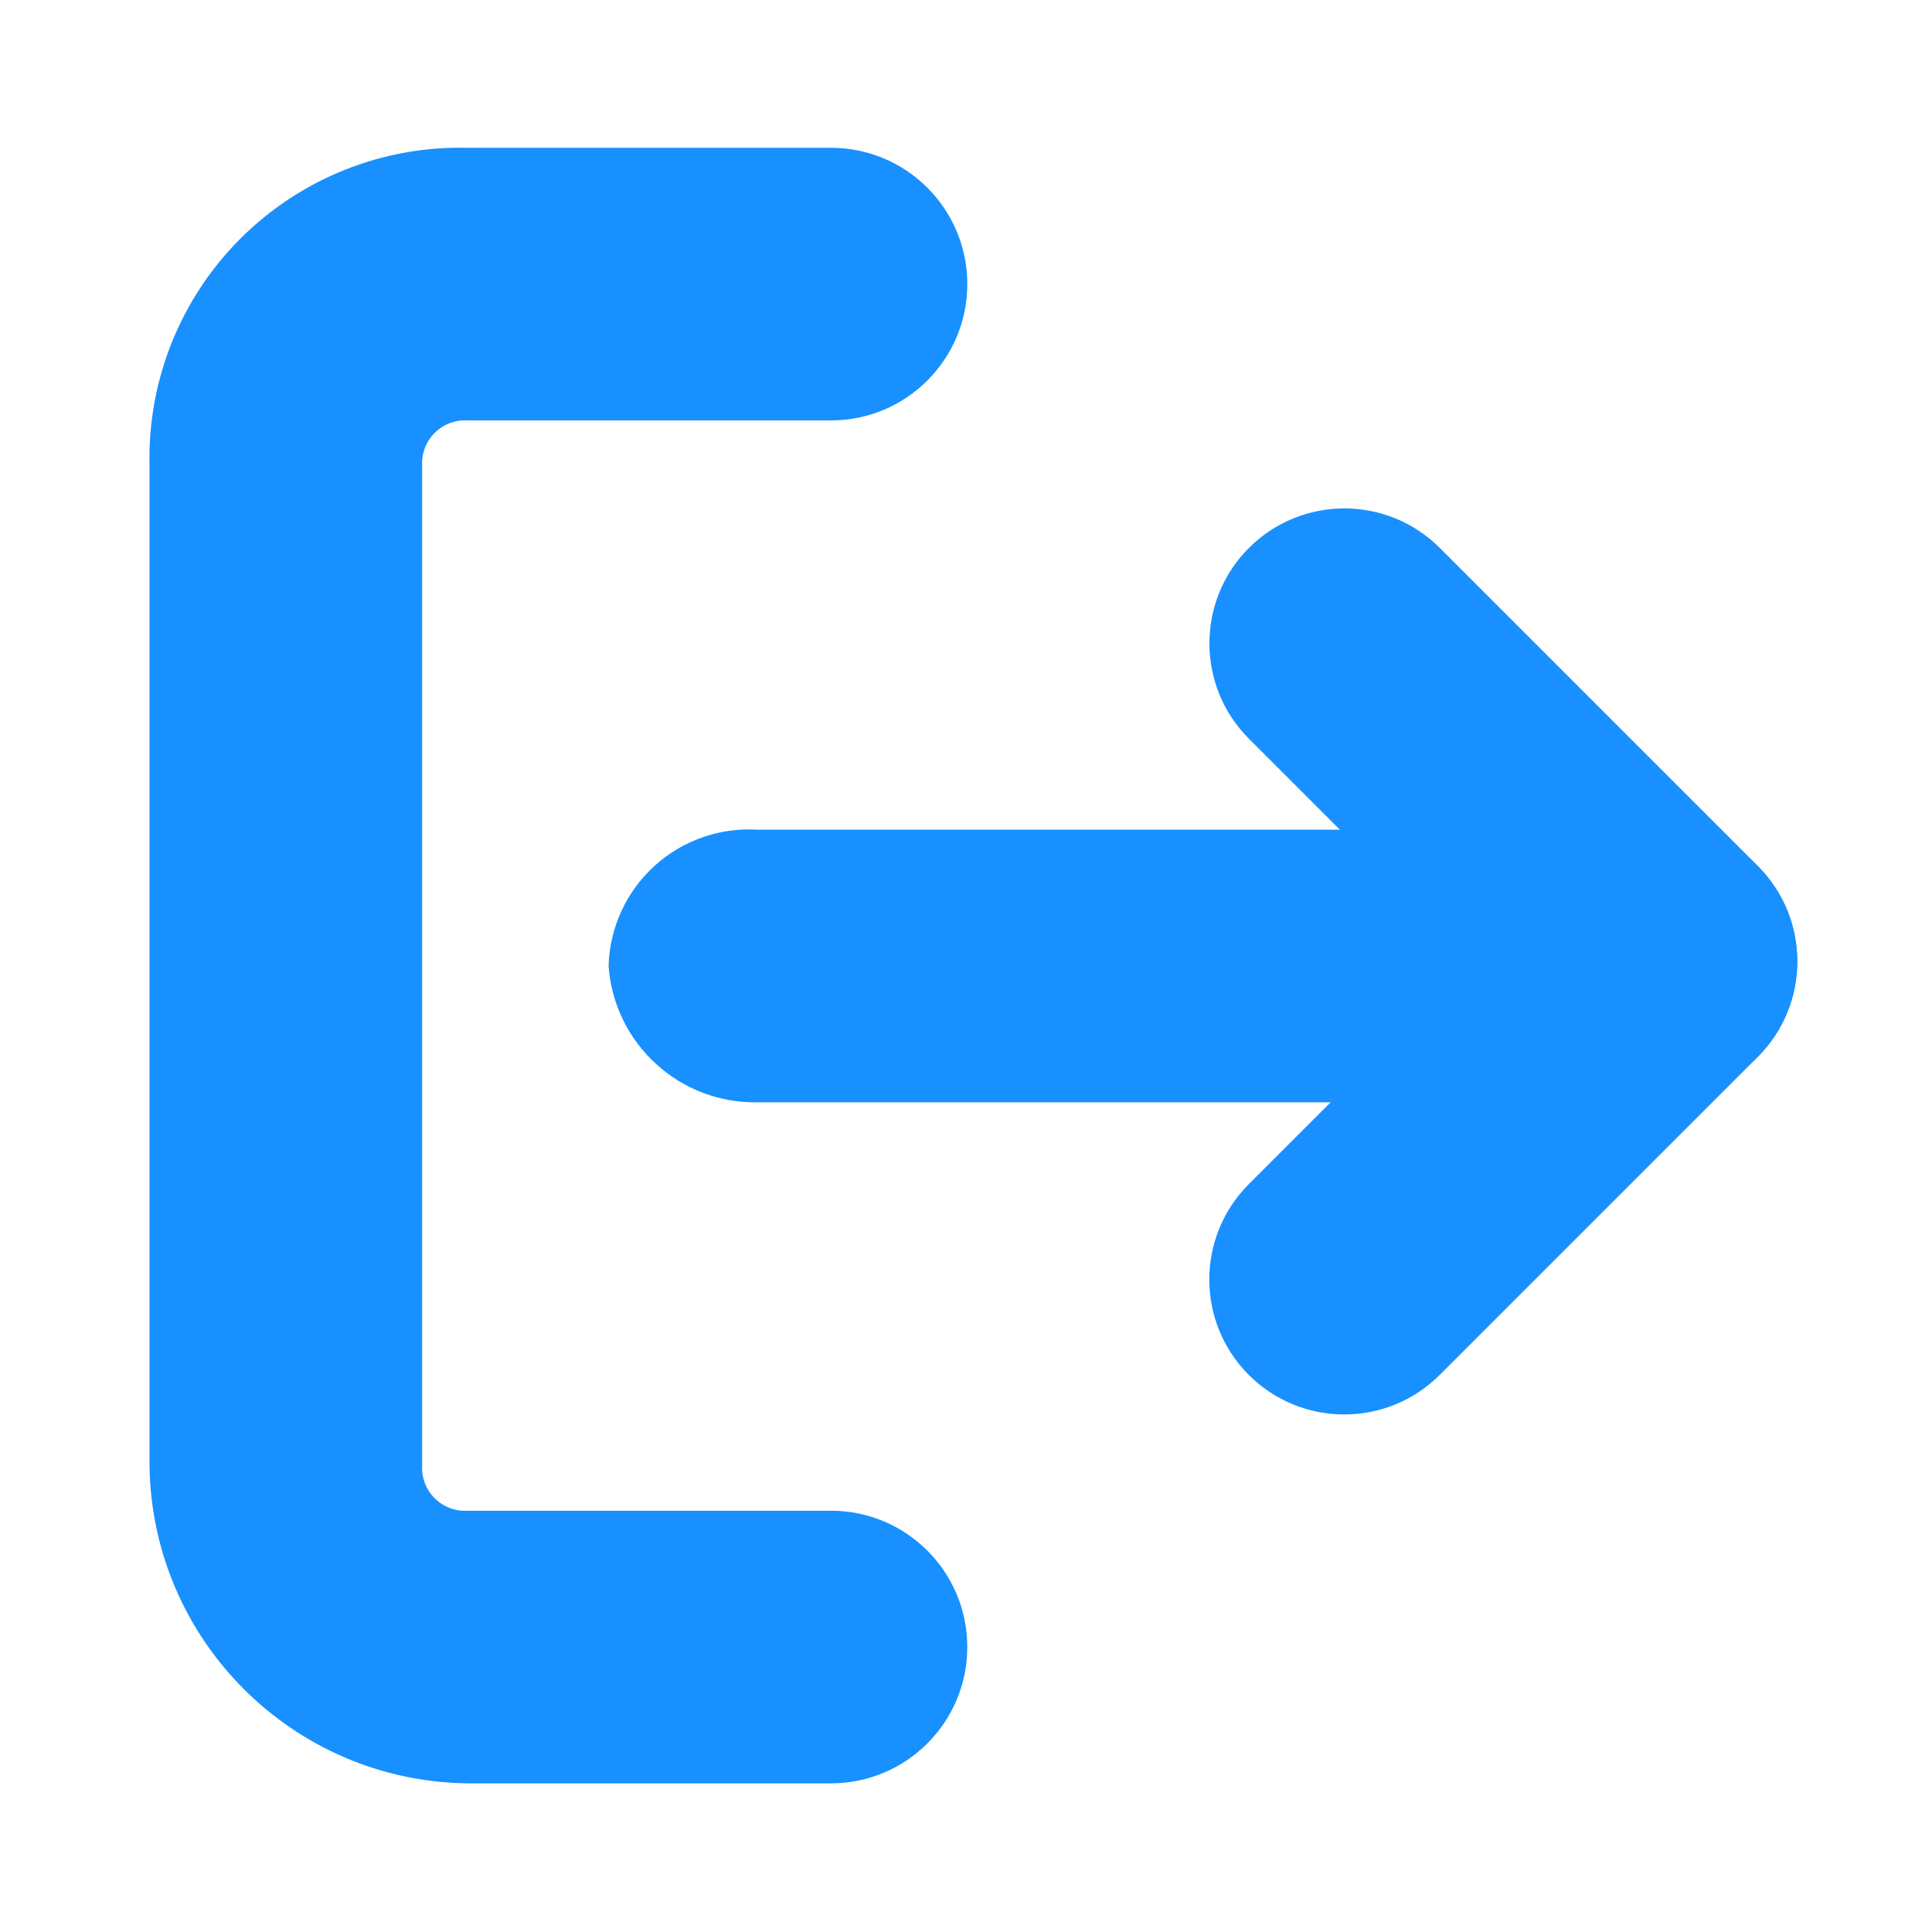
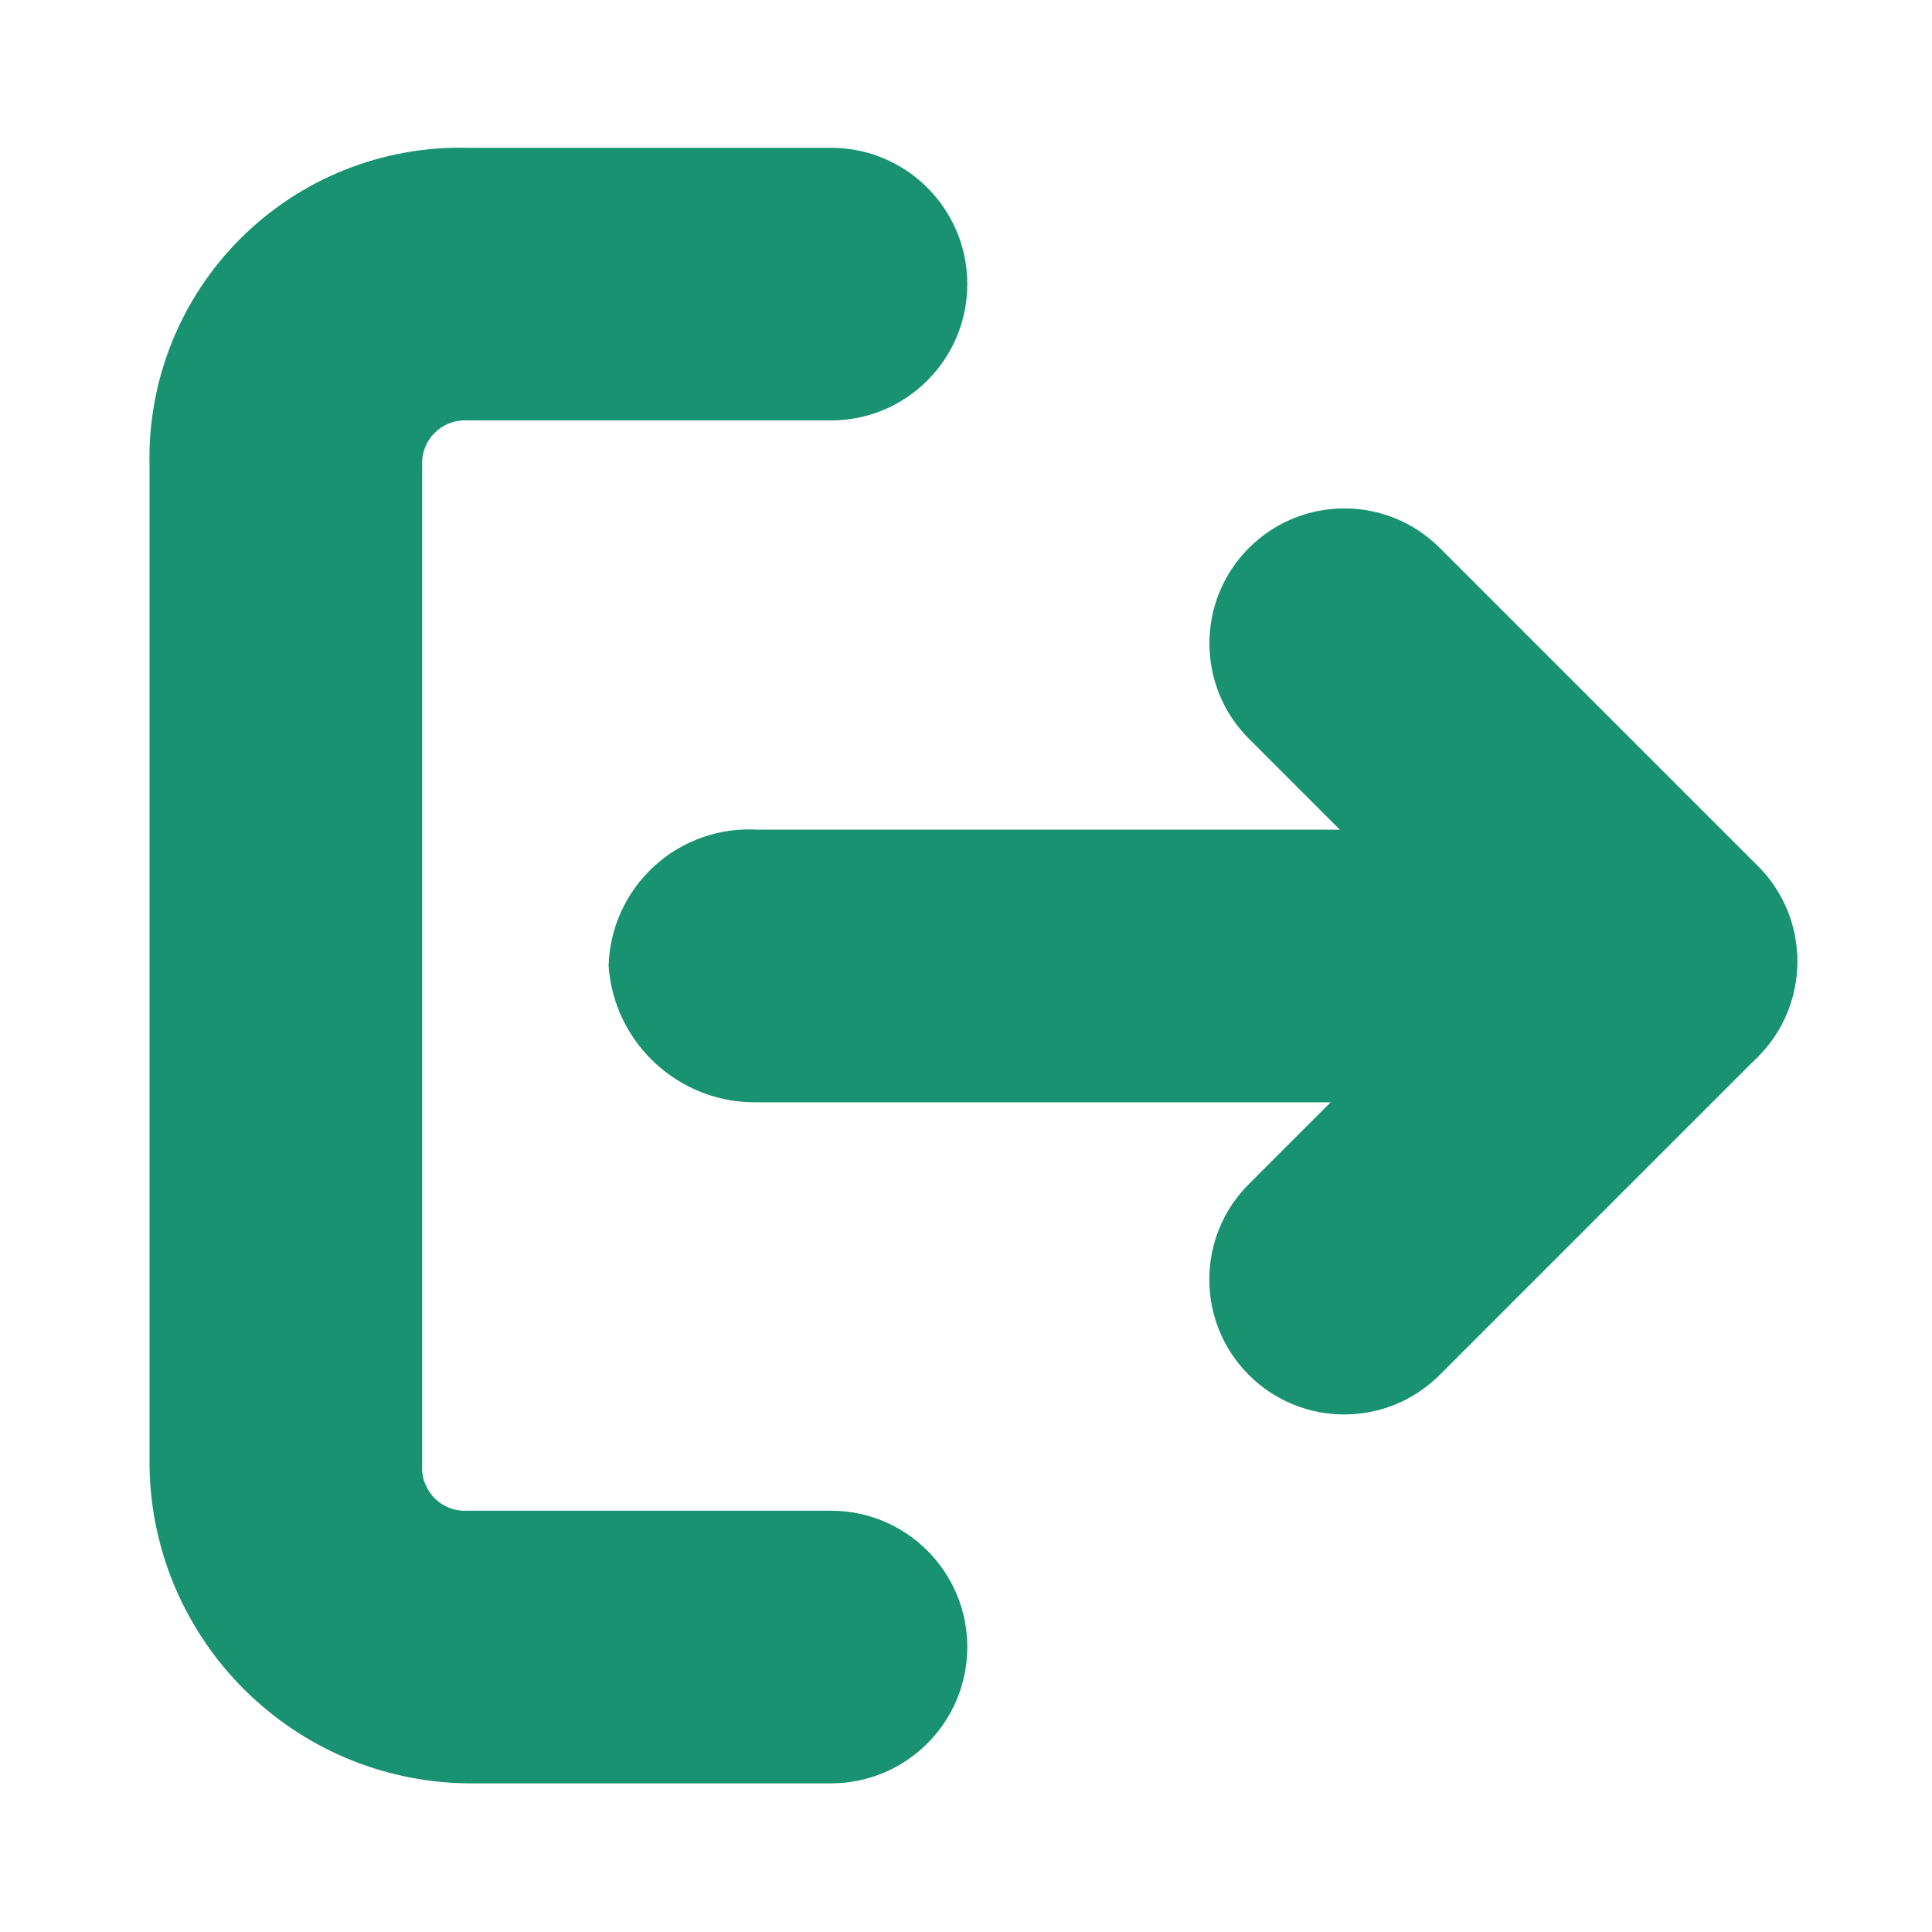
<svg xmlns="http://www.w3.org/2000/svg" viewBox="0 0 18 18">
  <defs>
    <style>
      .cls-1 {
        fill: rgba(255,119,119,0);
      }

      .cls-2 {
-         fill: #1890FF;
+         fill: #189271;
      }
    </style>
  </defs>
  <g id="group_set_tuichu" transform="translate(-808 -196)">
    <rect id="矩形_89" data-name="矩形 89" class="cls-1" width="18" height="18" transform="translate(808 196)" />
    <g id="组_88" data-name="组 88" transform="translate(580.7 26.715)">
      <path id="路径_115" data-name="路径 115" class="cls-2" d="M235.042,185.9h-3.386a3,3,0,0,1-2.963-2.963v-9.312a2.893,2.893,0,0,1,2.963-2.963h3.386a1.27,1.27,0,1,1,0,2.54h-3.386a.4.4,0,0,0-.423.423v9.312a.4.4,0,0,0,.423.423h3.386a1.27,1.27,0,1,1,0,2.54Z" />
      <path id="路径_116" data-name="路径 116" class="cls-2" d="M595.557,310.614l-2.963-2.963a1.257,1.257,0,0,1,1.778-1.778l2.963,2.963a1.257,1.257,0,1,1-1.778,1.778Z" transform="translate(-353.658 -131.483)" />
      <path id="路径_117" data-name="路径 117" class="cls-2" d="M597.334,427.119l-2.963,2.963a1.257,1.257,0,0,1-1.778-1.778l2.963-2.963a1.257,1.257,0,1,1,1.778,1.778Z" transform="translate(-353.658 -247.987)" />
      <path id="路径_118" data-name="路径 118" class="cls-2" d="M383.682,426.667h5.558a1.275,1.275,0,1,1,0,2.54h-5.558a1.368,1.368,0,0,1-1.389-1.27A1.308,1.308,0,0,1,383.682,426.667Z" transform="translate(-149.323 -249.652)" />
    </g>
  </g>
</svg>
